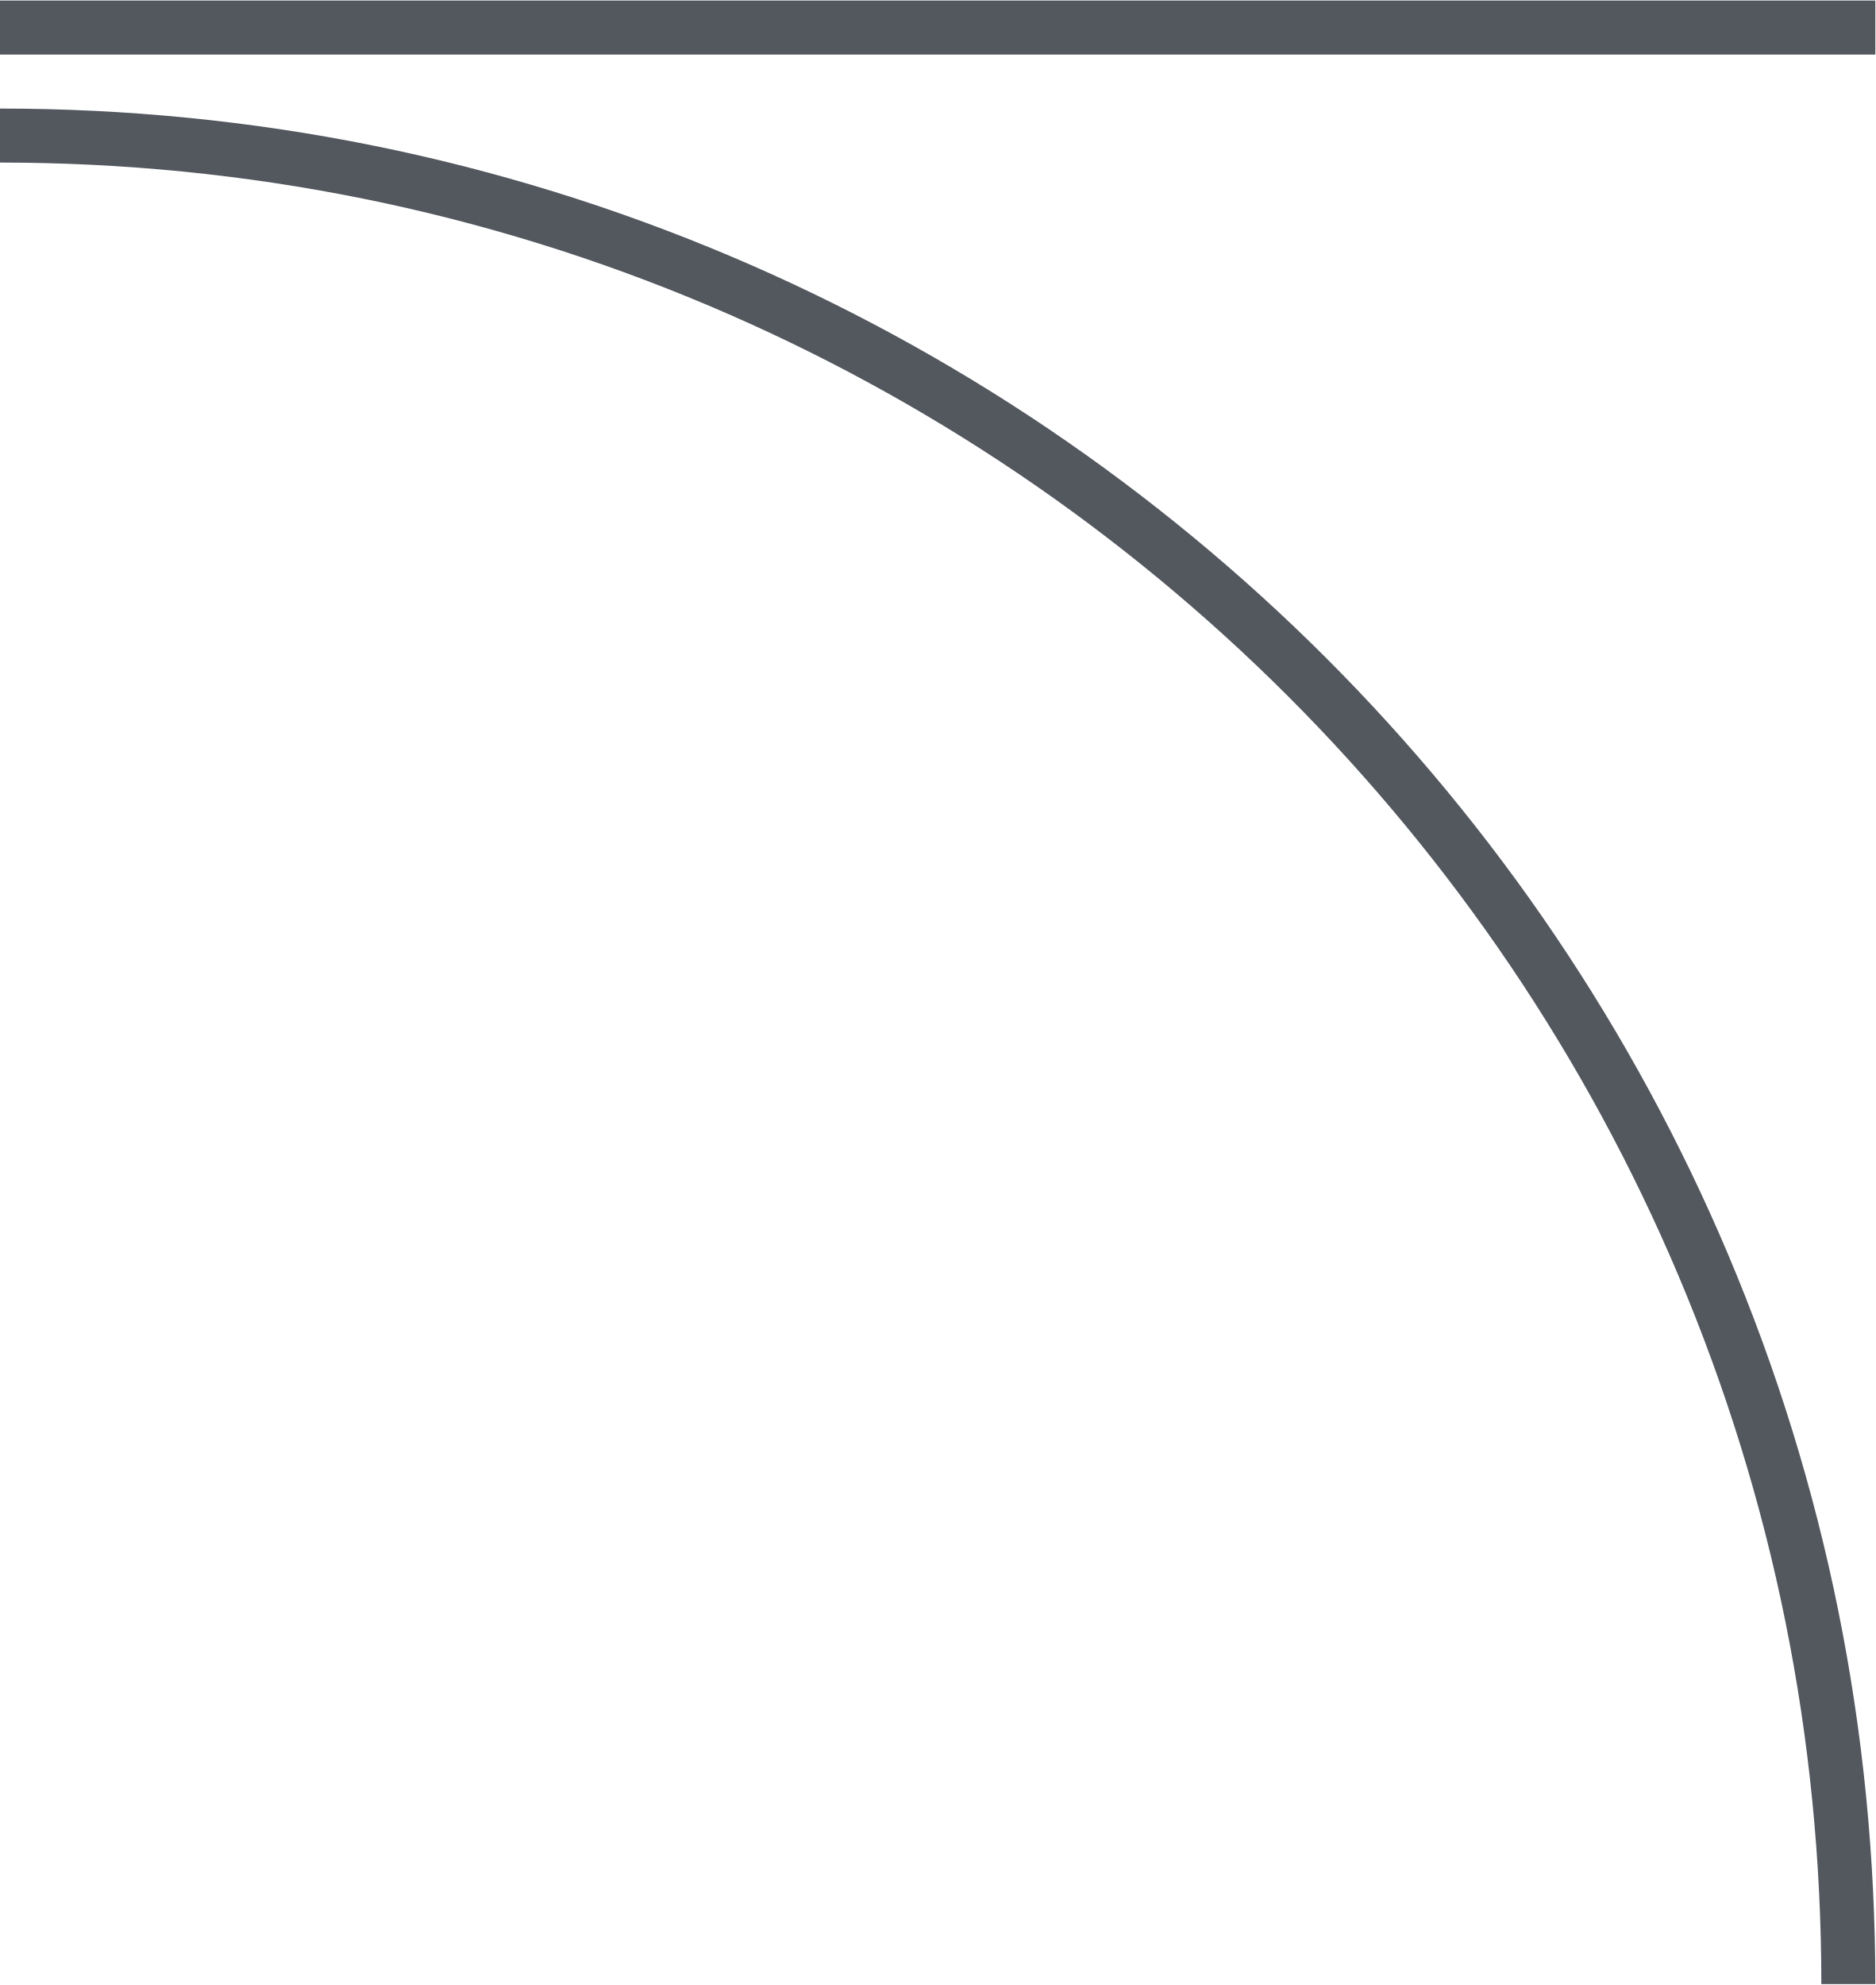
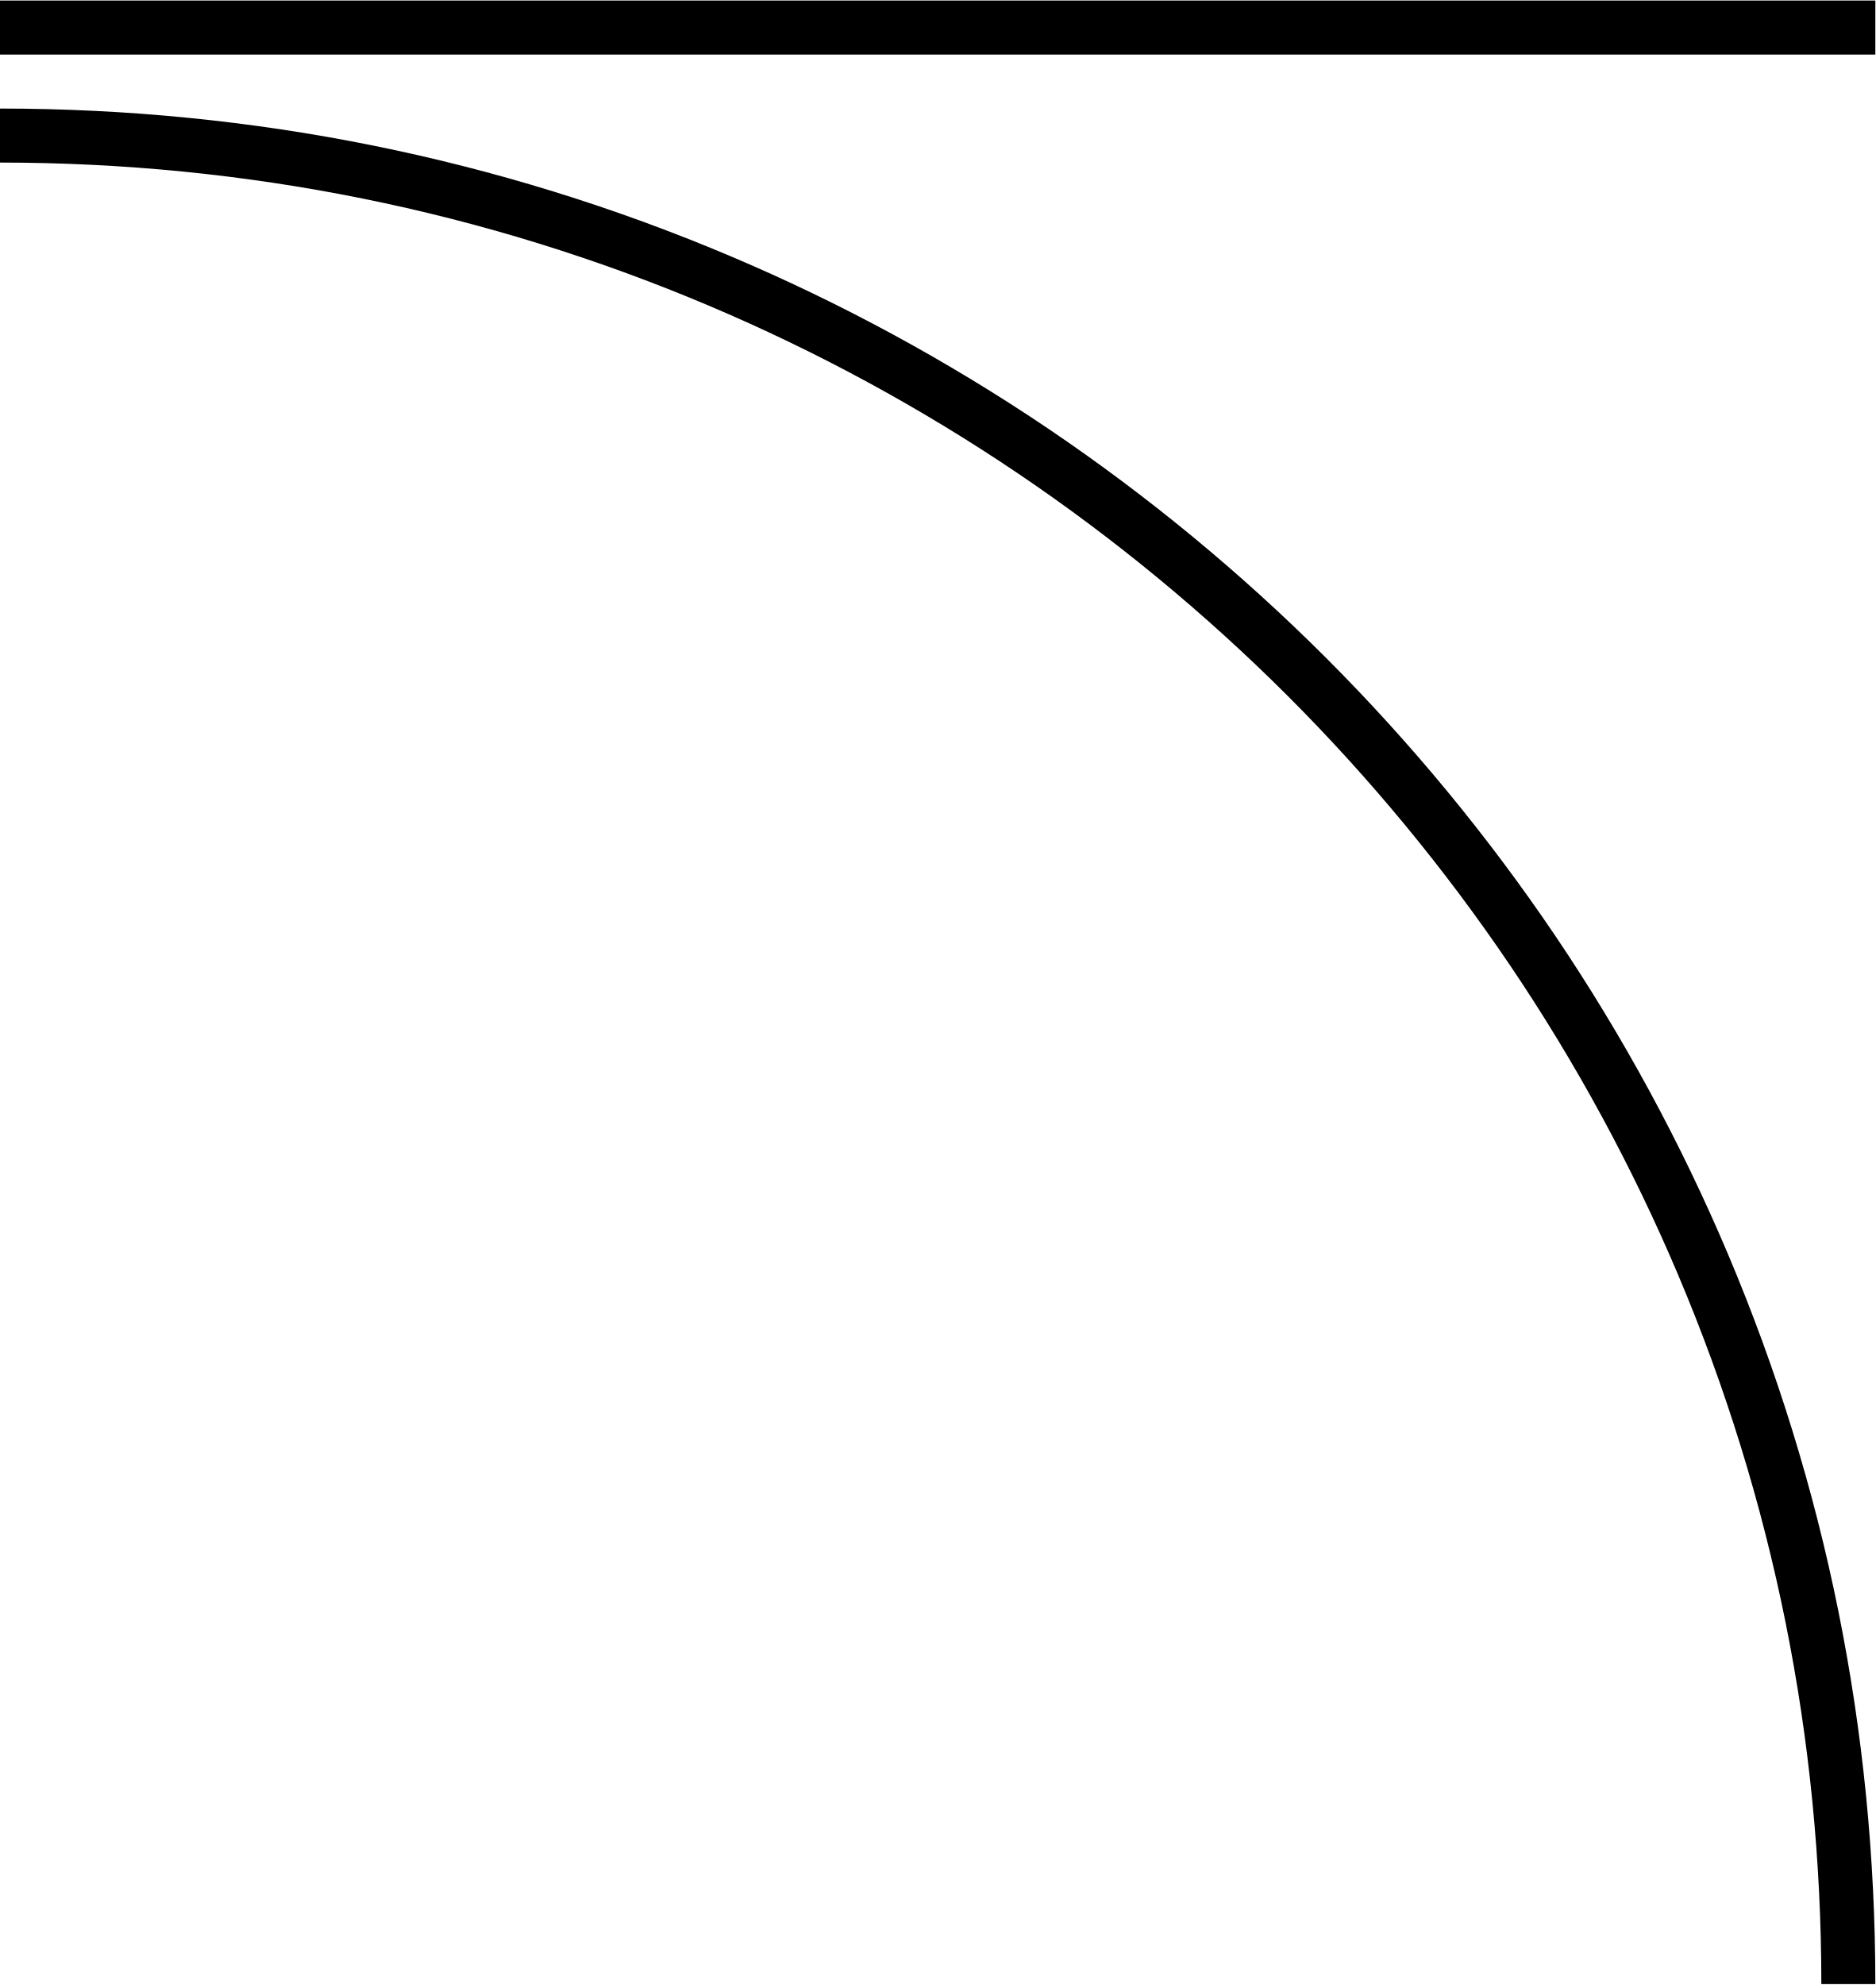
<svg xmlns="http://www.w3.org/2000/svg" width="1389" height="1470" viewbox="0 0 1389 1470" fill="none">
-   <path fill="#53585f" d="M1388.96.4H0v40h1388.96V.4ZM1388.96 1469.35h-40c0-182.12-35.66-358.78-106-525.07-33.81-79.93-75.65-157.02-124.37-229.13-48.26-71.43-103.68-138.61-164.73-199.66-61.05-61.05-128.22-116.47-199.66-164.73-72.11-48.72-149.2-90.56-229.13-124.37-166.29-70.34-342.95-106-525.07-106v-40c187.5 0 369.4 36.73 540.65 109.16 82.31 34.81 161.69 77.9 235.94 128.06 73.54 49.68 142.7 106.74 205.55 169.59 62.85 62.85 119.91 132 169.59 205.55 50.17 74.25 93.25 153.64 128.06 235.94 72.43 171.25 109.16 353.15 109.16 540.65l.01.01Z" />
+   <path fill="currentColor" d="M1388.96.4H0v40h1388.96V.4ZM1388.96 1469.35h-40c0-182.12-35.66-358.78-106-525.07-33.81-79.93-75.65-157.02-124.37-229.13-48.26-71.43-103.68-138.61-164.73-199.66-61.05-61.05-128.22-116.47-199.66-164.73-72.11-48.72-149.2-90.56-229.13-124.37-166.29-70.34-342.95-106-525.07-106v-40c187.5 0 369.4 36.73 540.65 109.16 82.31 34.81 161.69 77.9 235.94 128.06 73.54 49.68 142.7 106.74 205.55 169.59 62.85 62.85 119.91 132 169.59 205.55 50.17 74.25 93.25 153.64 128.06 235.94 72.43 171.25 109.16 353.15 109.16 540.65l.01.01Z" />
</svg>
